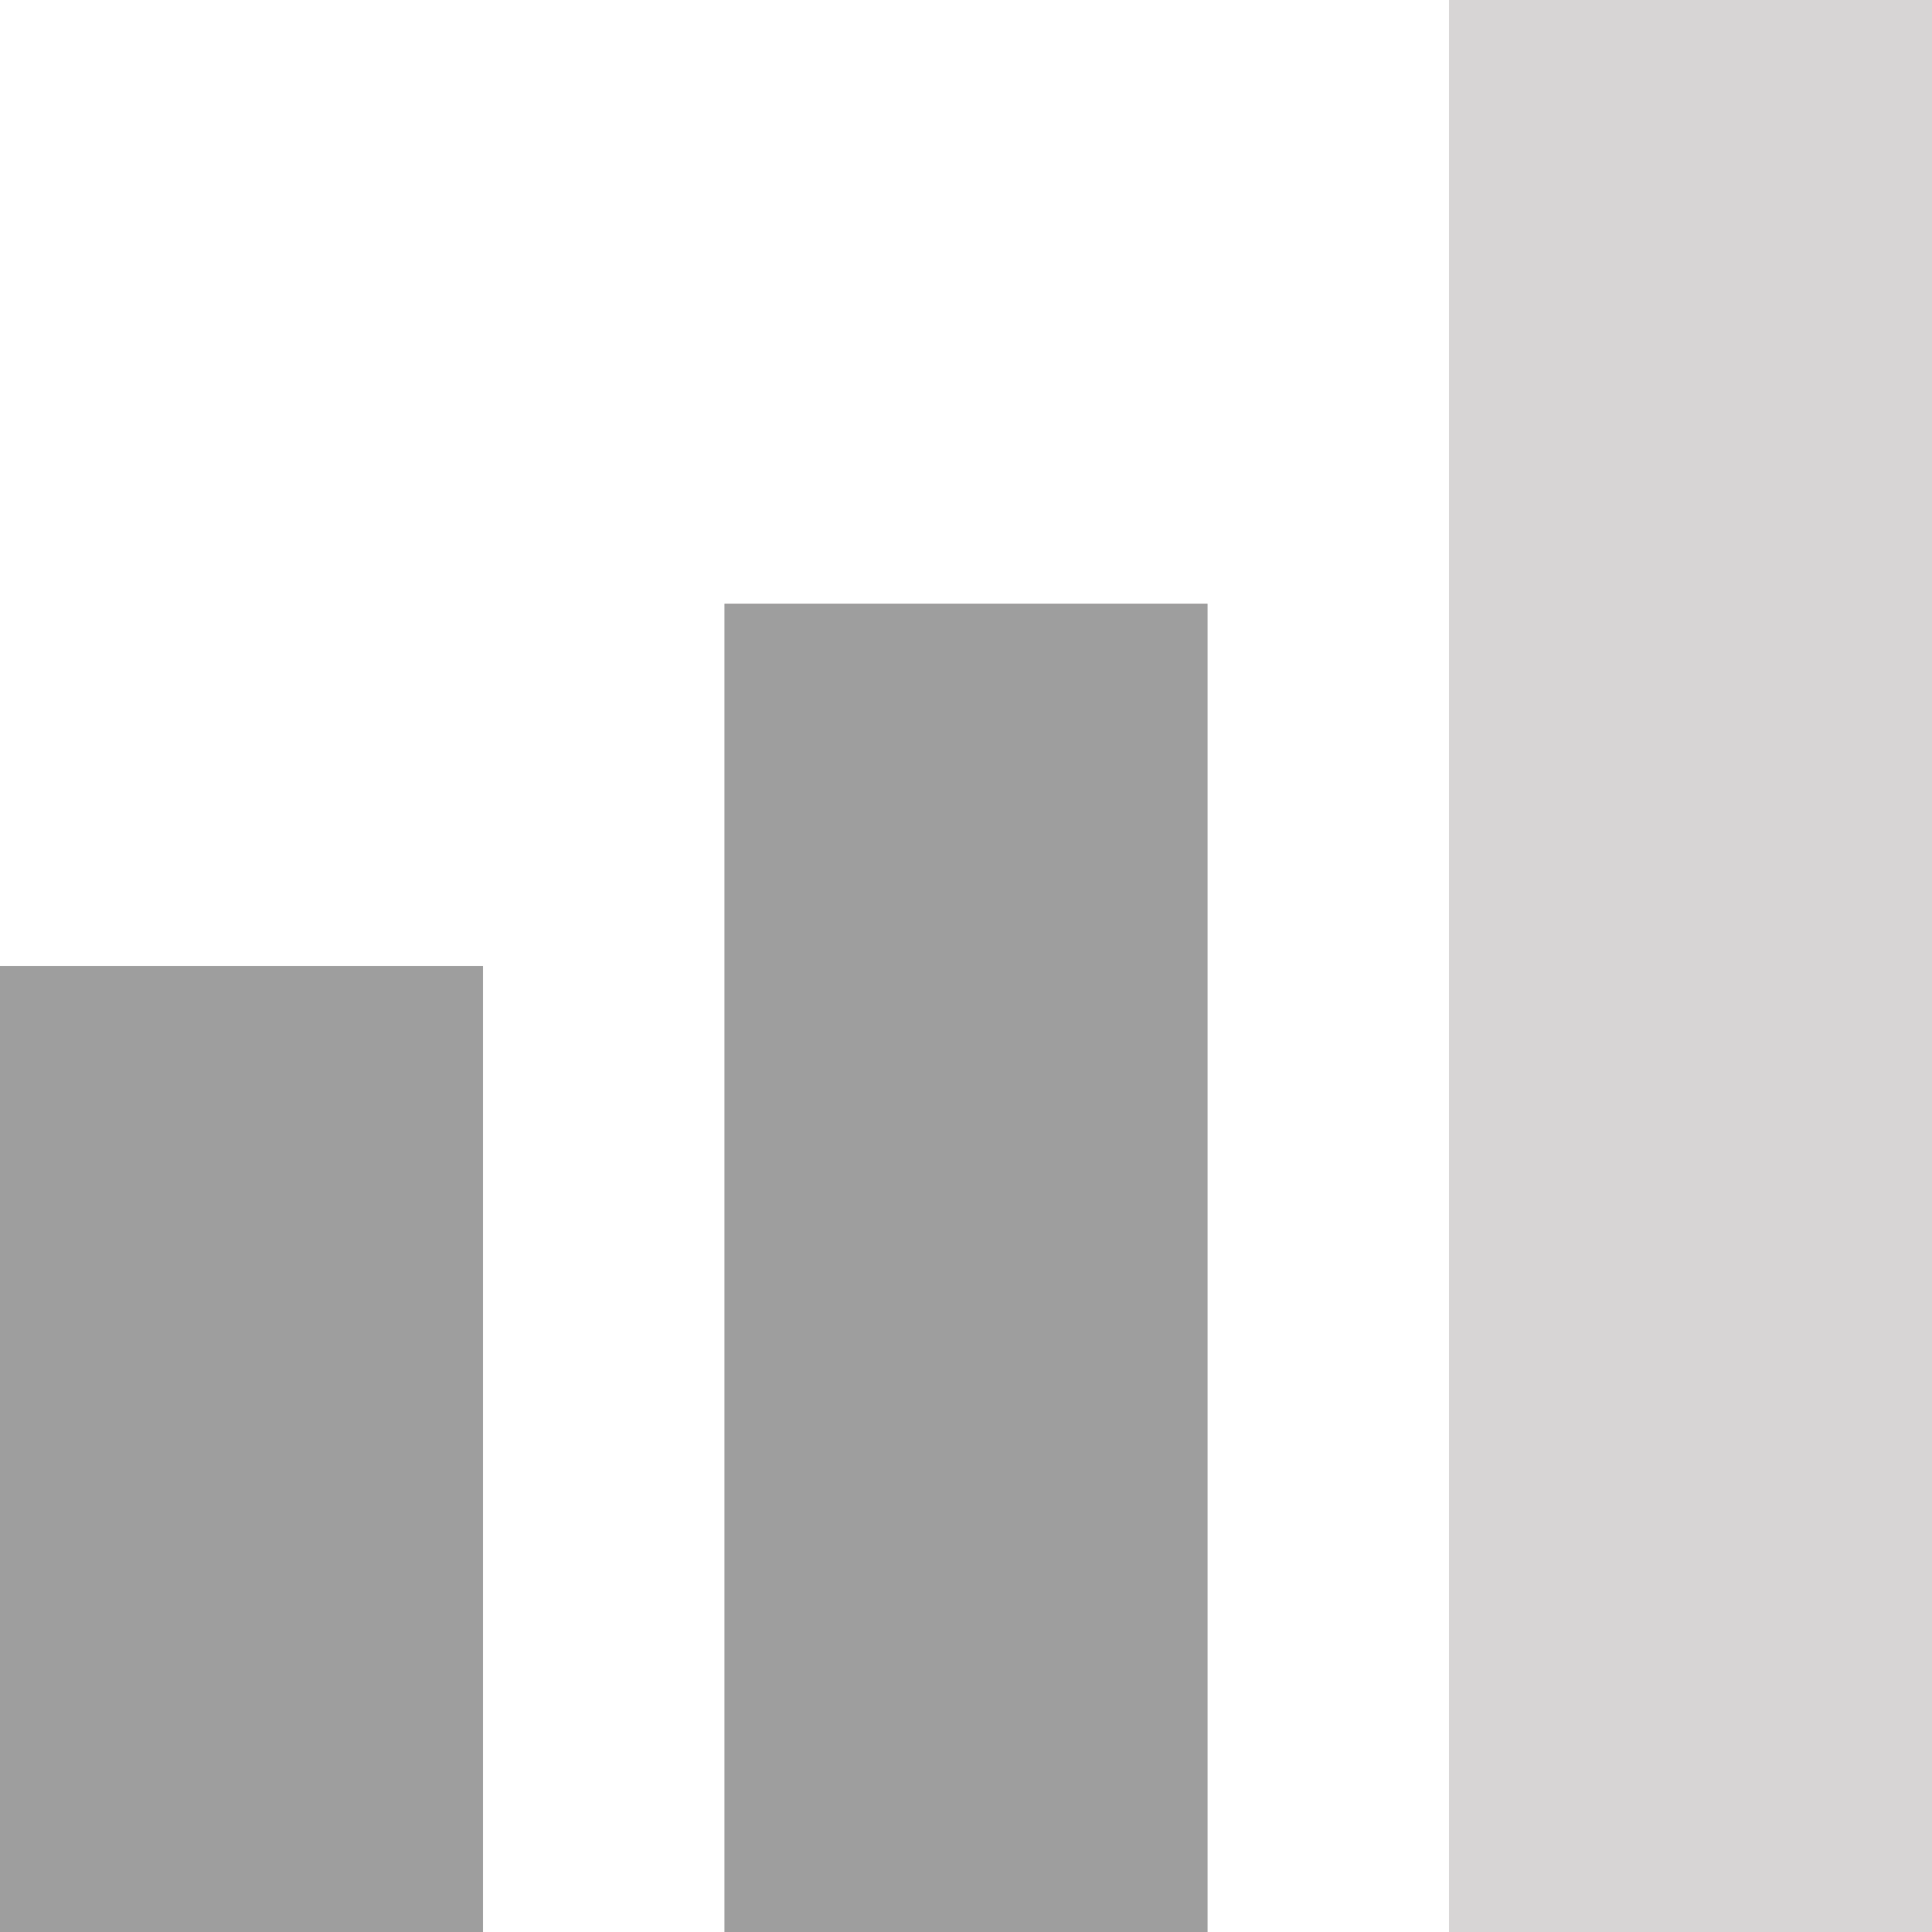
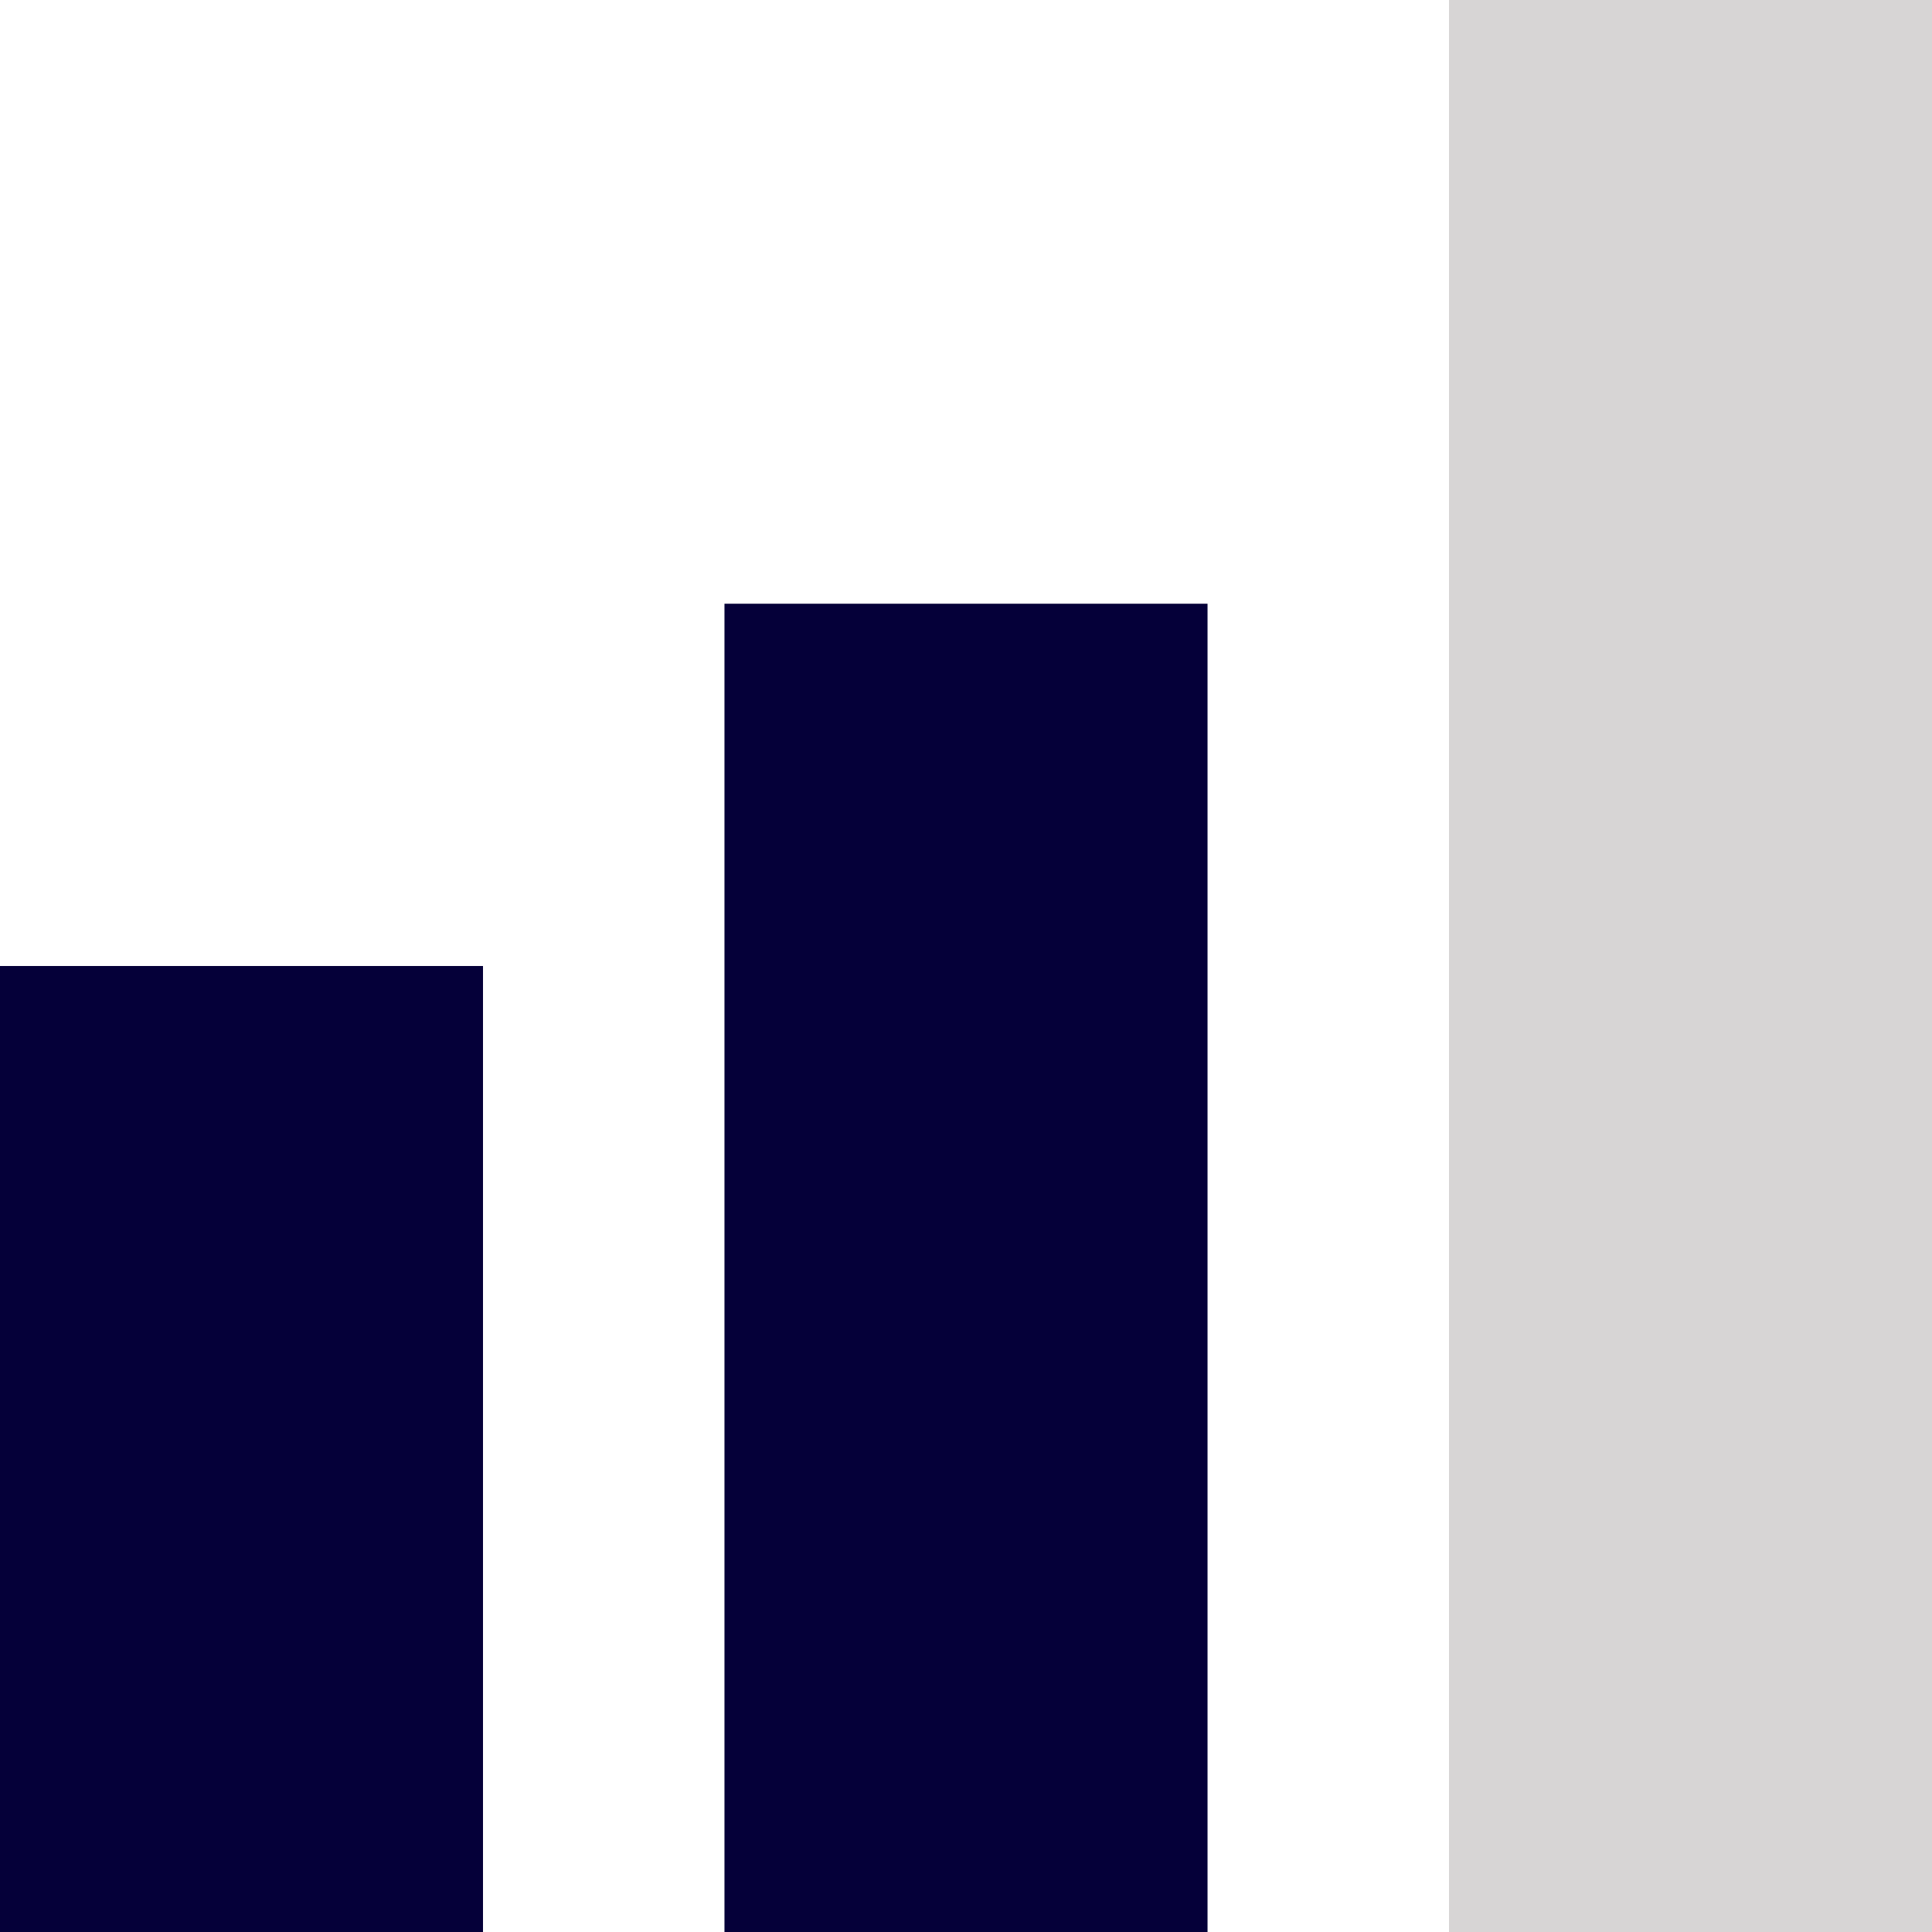
<svg xmlns="http://www.w3.org/2000/svg" width="20" height="20" viewBox="0 0 20 20" fill="none">
  <path d="M15 20H20V0H15V20ZM0 20H5V10H0V20ZM7.5 6.25V20H12.5V6.25H7.5Z" fill="#D7D5D5" />
-   <path d="M0 20H5V10H0V20ZM7.5 6.25V20H12.5V6.25H7.5Z" fill="#9E9E9E" />
+   <path d="M0 20H5V10H0V20ZM7.5 6.25V20H12.5V6.25H7.5Z" fill="#050039" />
</svg>
